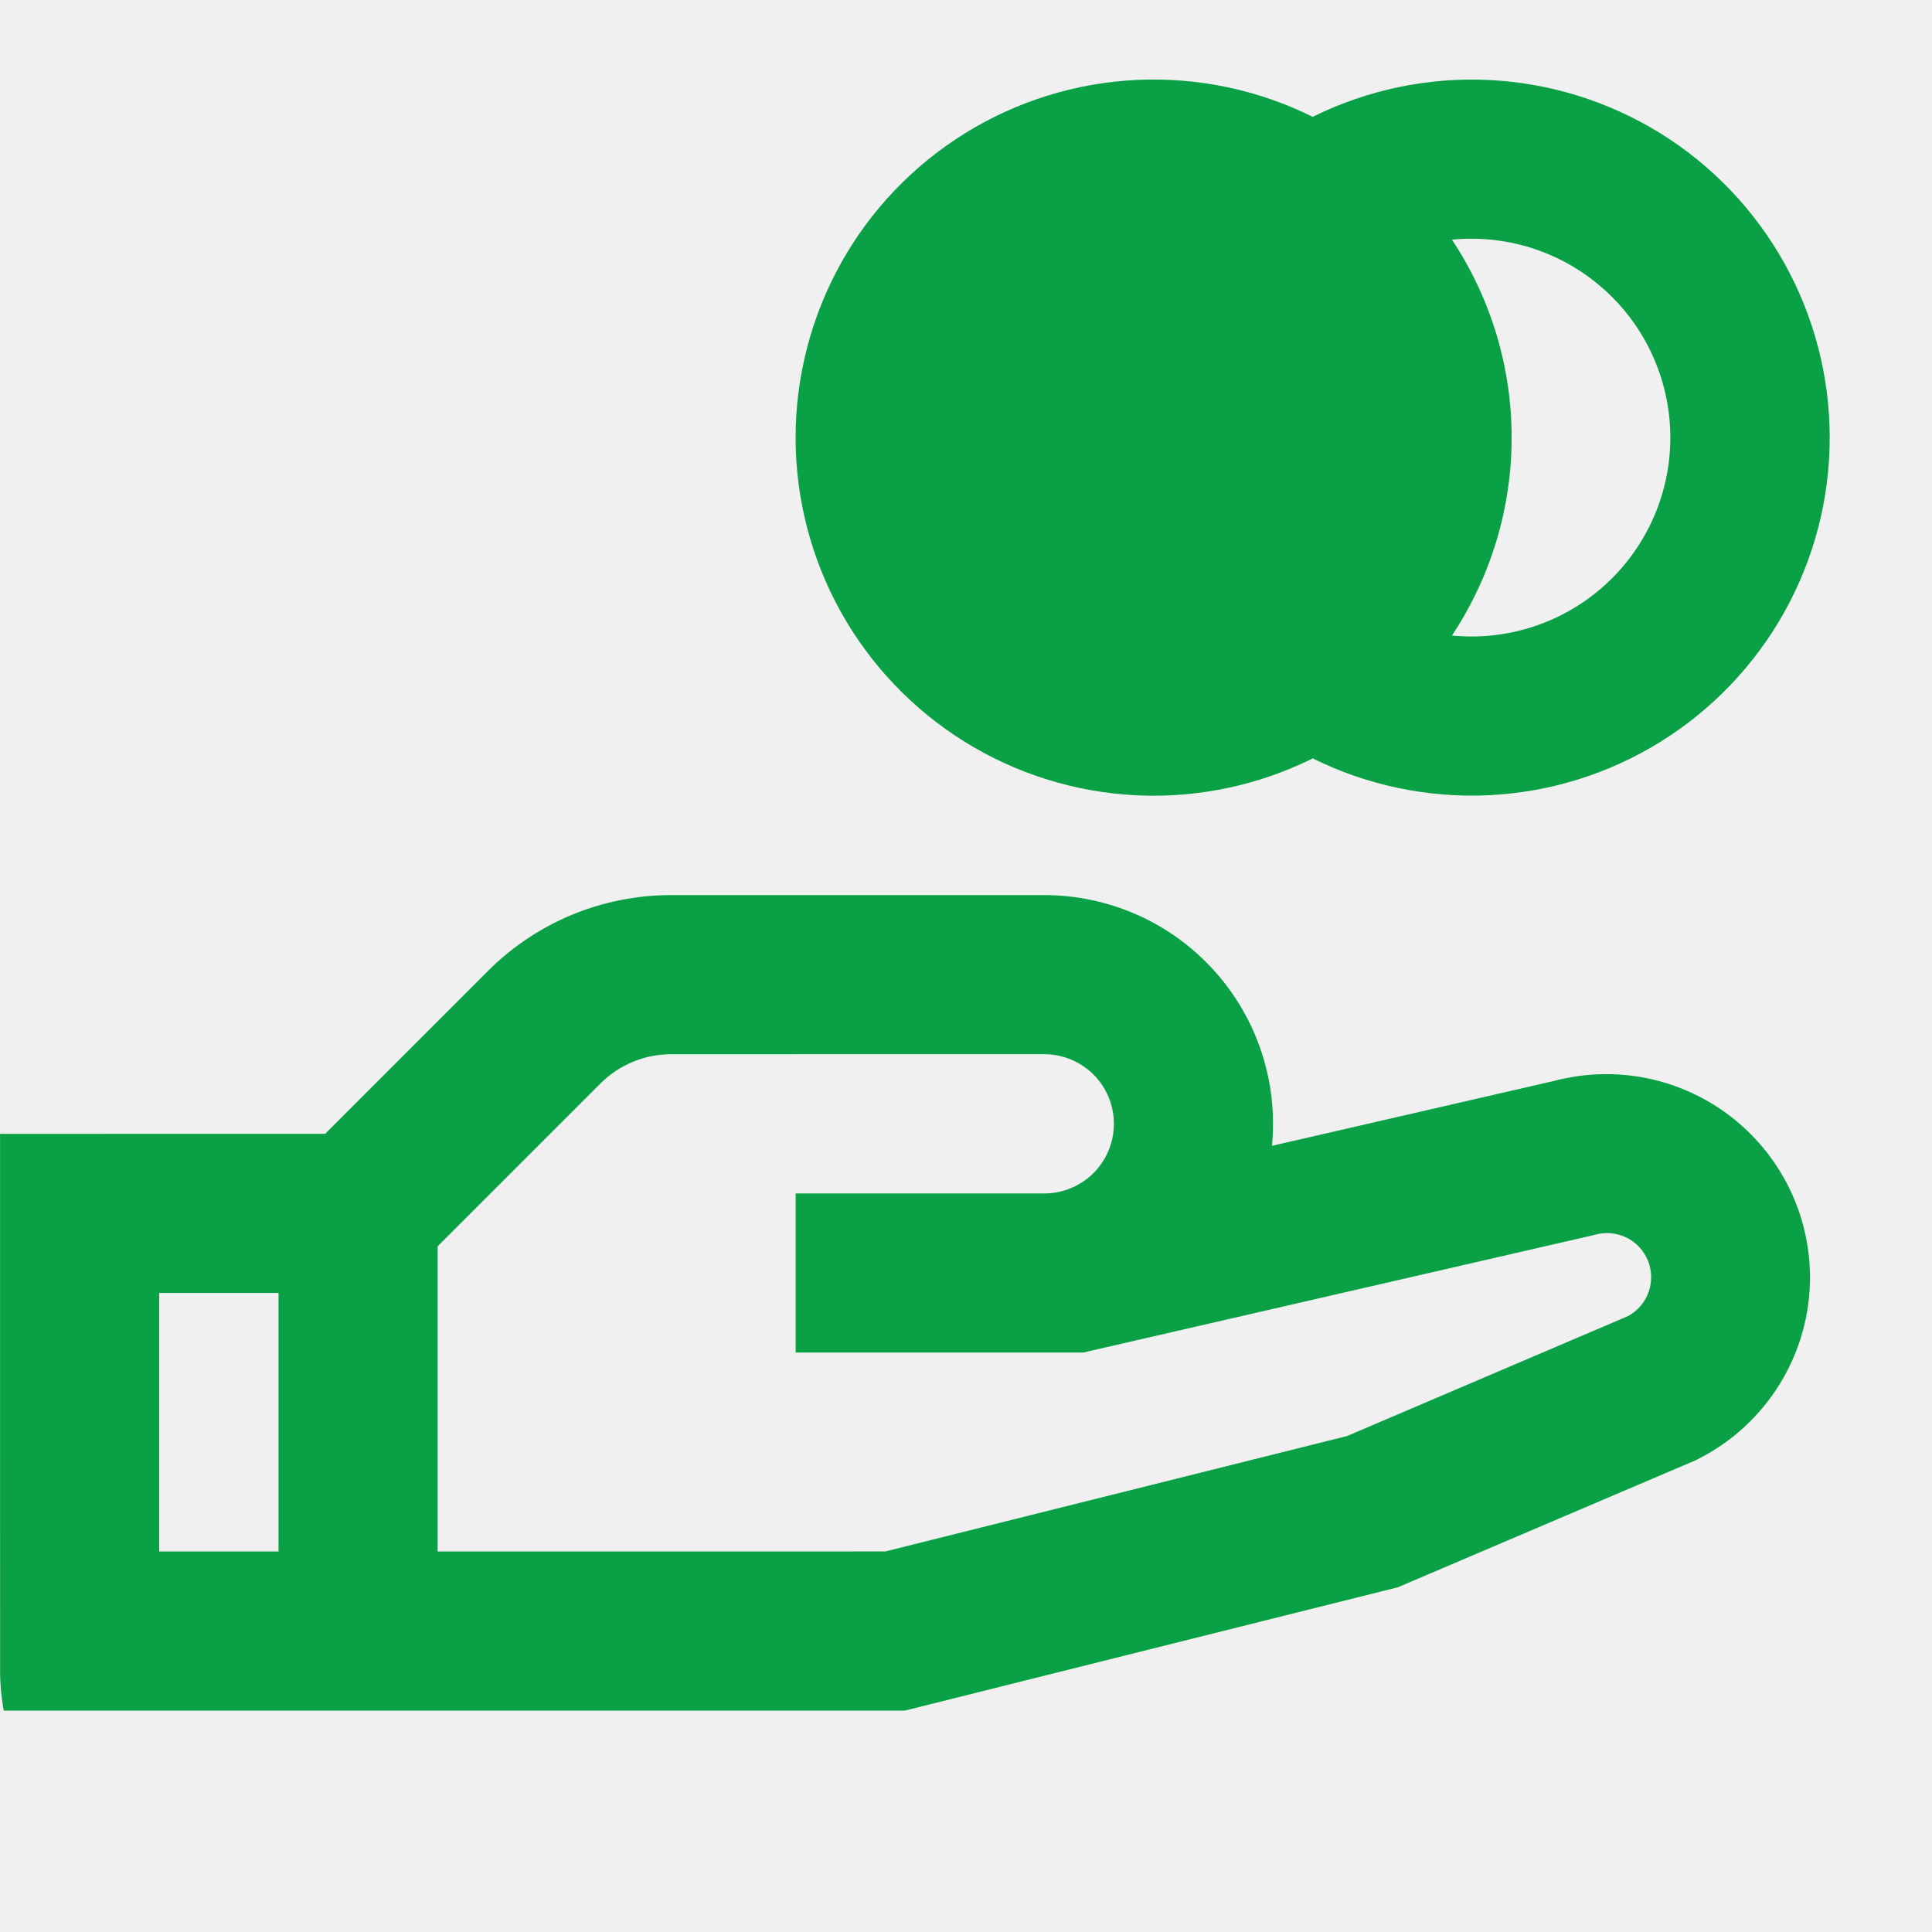
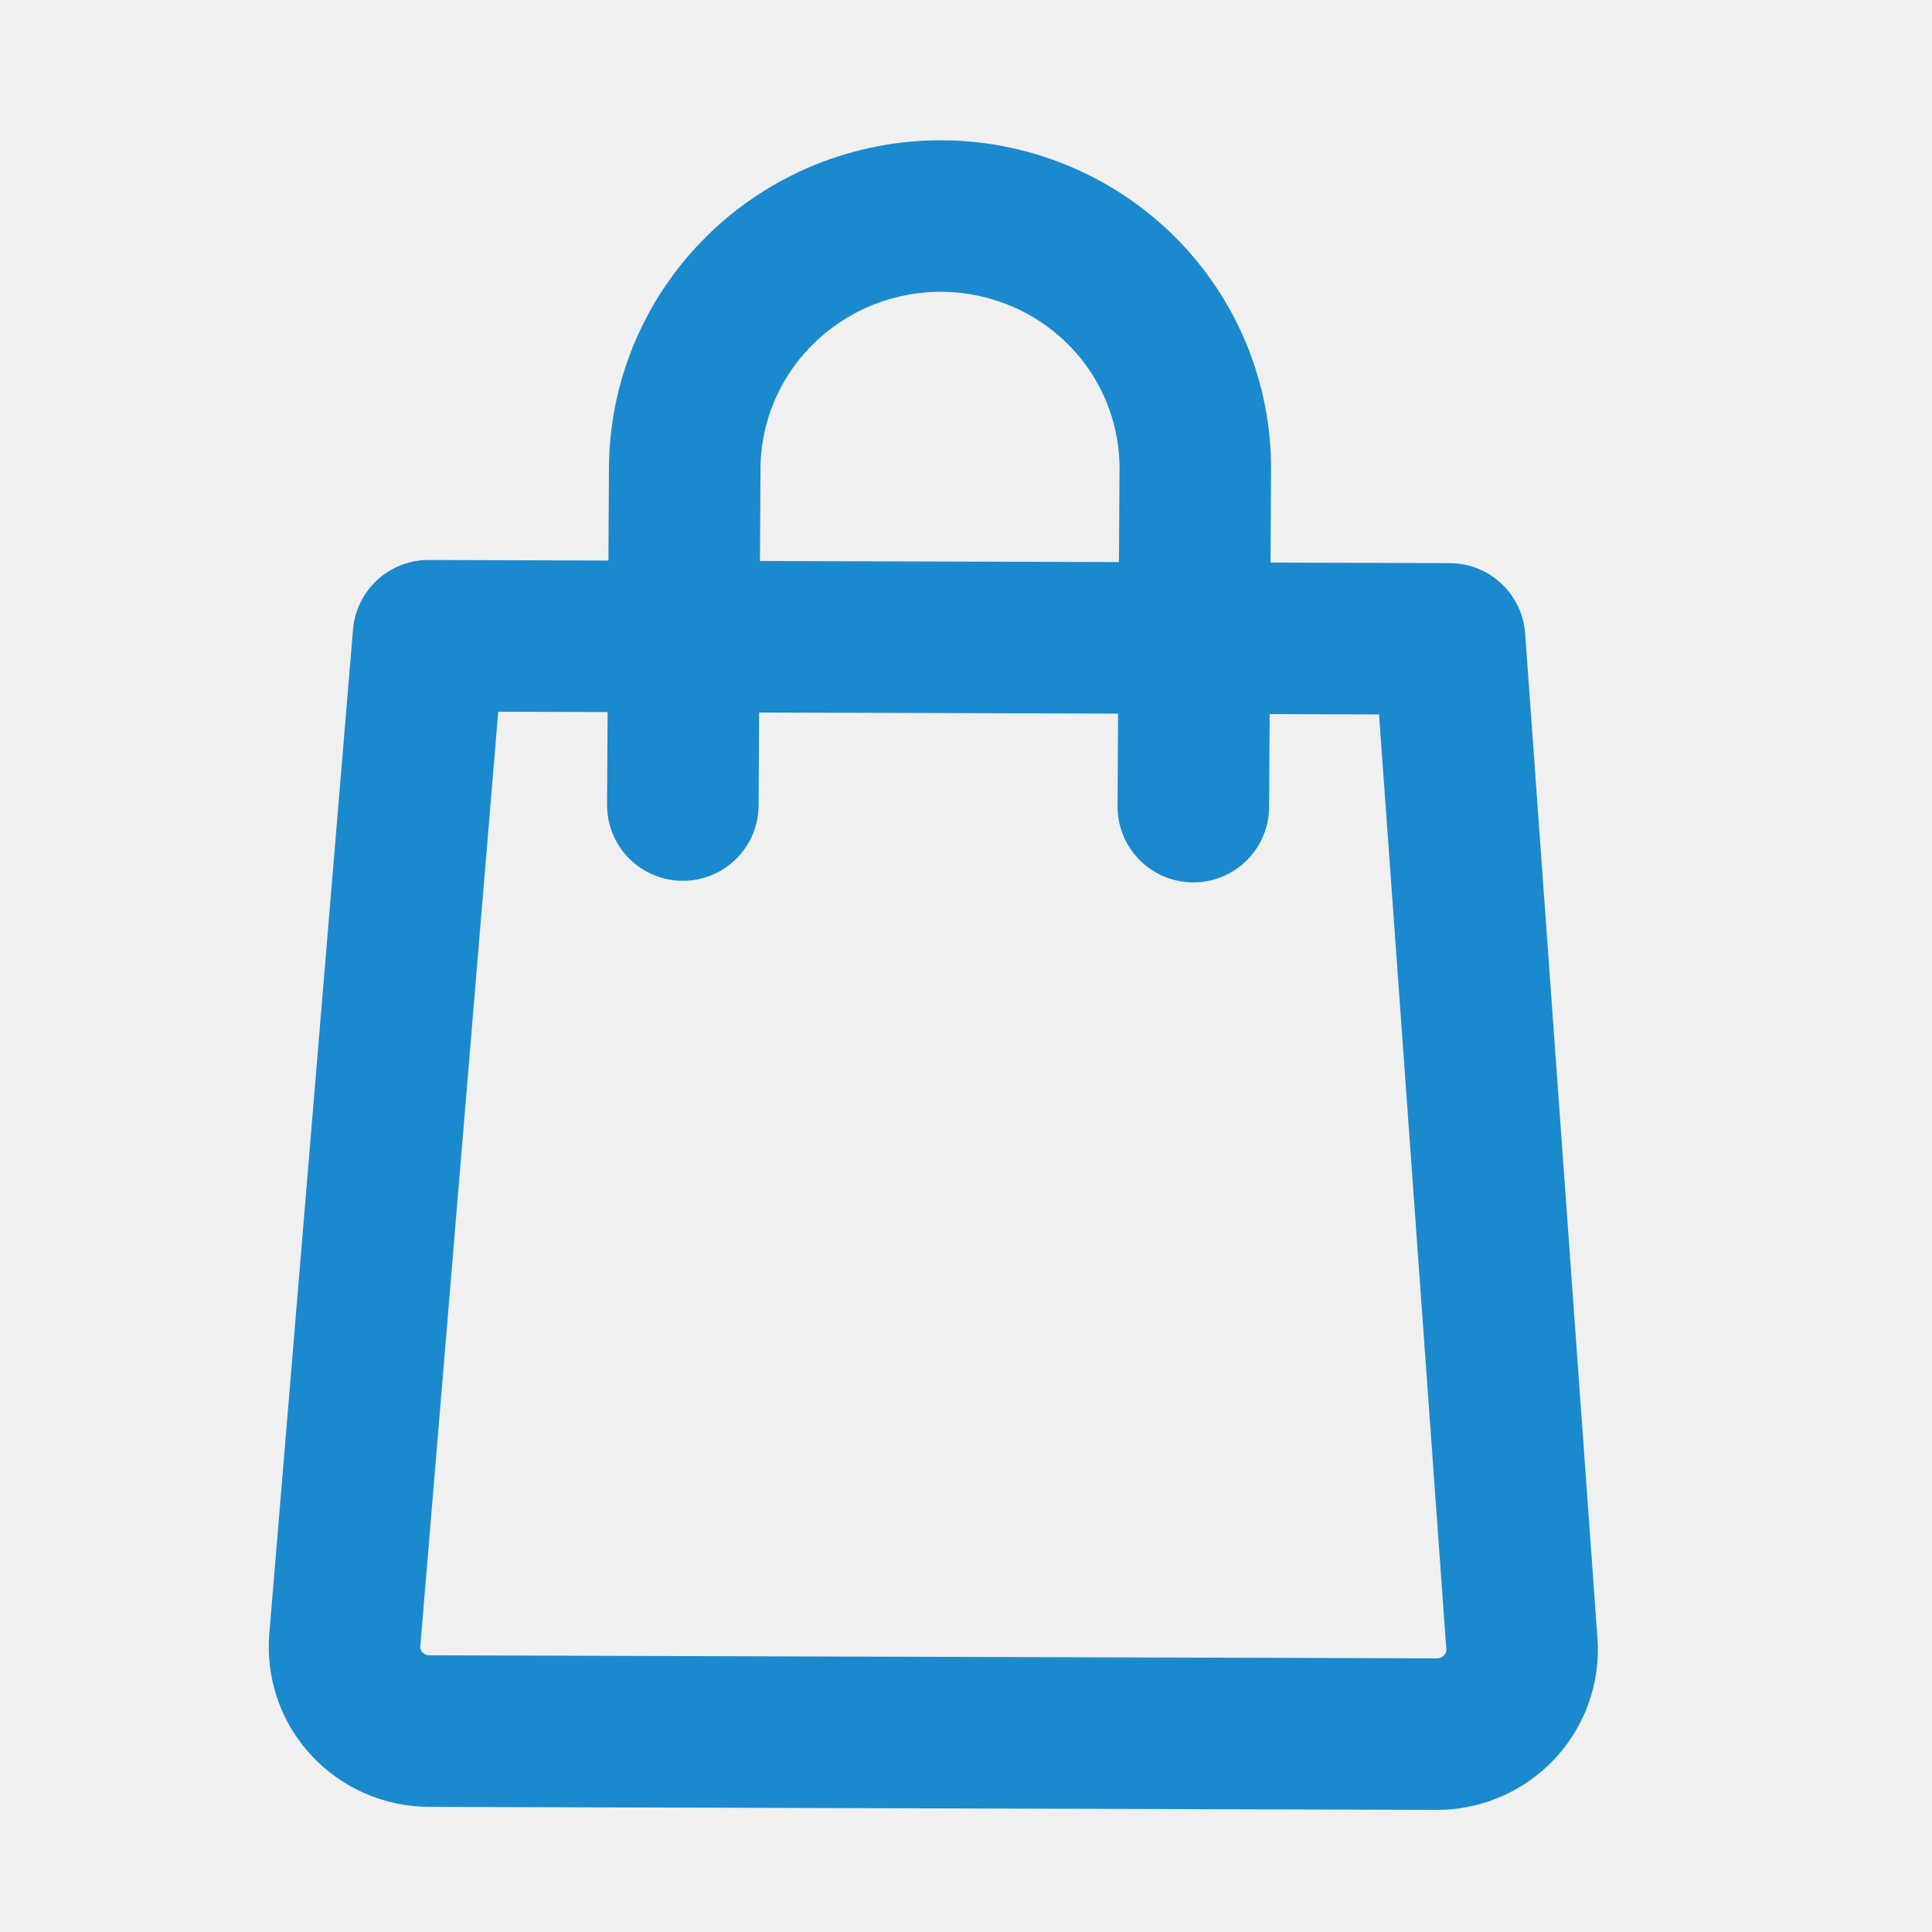
- <svg xmlns="http://www.w3.org/2000/svg" width="40" height="40" viewBox="0 0 40 40" fill="none">
-   <g clip-path="url(#clip0_3322_3215)">
-     <path d="M16.472 9.061C16.472 7.799 16.794 6.559 17.407 5.456C18.02 4.353 18.905 3.426 19.977 2.761C21.049 2.095 22.273 1.715 23.533 1.655C24.793 1.595 26.048 1.858 27.178 2.419C28.308 1.859 29.563 1.596 30.822 1.656C32.082 1.716 33.306 2.097 34.378 2.761C35.45 3.426 36.334 4.354 36.947 5.456C37.56 6.558 37.882 7.798 37.882 9.06C37.883 10.321 37.561 11.561 36.948 12.663C36.334 13.766 35.45 14.693 34.379 15.358C33.307 16.023 32.083 16.404 30.823 16.464C29.564 16.524 28.309 16.262 27.179 15.702C26.049 16.262 24.794 16.526 23.534 16.466C22.274 16.406 21.05 16.026 19.978 15.361C18.905 14.696 18.021 13.768 17.407 12.666C16.794 11.563 16.472 10.323 16.472 9.061ZM30.061 13.158C30.197 13.171 30.334 13.178 30.473 13.178C31.031 13.177 31.582 13.062 32.094 12.842C32.606 12.621 33.068 12.299 33.451 11.895C33.835 11.49 34.133 11.012 34.326 10.49C34.52 9.967 34.605 9.41 34.577 8.854C34.549 8.297 34.408 7.752 34.163 7.251C33.919 6.75 33.575 6.305 33.152 5.941C32.73 5.577 32.239 5.302 31.707 5.134C31.176 4.966 30.616 4.907 30.061 4.962C30.867 6.177 31.297 7.602 31.297 9.06C31.297 10.518 30.867 11.943 30.061 13.158ZM13.895 21.827C13.625 21.826 13.357 21.879 13.107 21.982C12.857 22.084 12.629 22.236 12.438 22.426L9.061 25.803L9.061 32.122L18.33 32.121L27.888 29.732L33.706 27.248C33.904 27.141 34.056 26.964 34.132 26.752C34.208 26.54 34.203 26.308 34.118 26.099C34.033 25.89 33.874 25.72 33.672 25.622C33.469 25.523 33.237 25.503 33.021 25.564L32.988 25.573L22.426 28.003L16.473 28.003L16.473 24.709L21.621 24.709C22.003 24.709 22.369 24.557 22.64 24.287C22.91 24.016 23.062 23.65 23.062 23.267C23.062 22.885 22.91 22.518 22.64 22.248C22.369 21.978 22.003 21.826 21.62 21.826L13.895 21.827ZM26.335 23.723L32.185 22.377C32.809 22.213 33.461 22.195 34.092 22.322C34.724 22.45 35.318 22.72 35.829 23.113C36.339 23.506 36.753 24.01 37.039 24.588C37.324 25.166 37.473 25.801 37.475 26.445C37.474 27.228 37.256 27.994 36.845 28.659C36.433 29.325 35.845 29.863 35.146 30.213L35.101 30.236L28.941 32.863L18.735 35.416L0.002 35.417L0.001 23.475L6.732 23.474L10.111 20.094C10.61 19.598 11.2 19.204 11.85 18.936C12.5 18.669 13.197 18.531 13.9 18.532L21.62 18.532C22.281 18.532 22.934 18.67 23.538 18.937C24.142 19.204 24.683 19.595 25.127 20.084C25.571 20.573 25.908 21.149 26.116 21.776C26.324 22.403 26.398 23.066 26.335 23.723ZM5.767 26.769L3.296 26.769L3.296 32.122L5.767 32.122L5.767 26.769Z" fill="#09A046" />
-   </g>
-   <defs>
-     <clipPath id="clip0_3322_3215">
-       <rect y="0.003" width="39.532" height="39.532" rx="5" fill="white" />
-     </clipPath>
-   </defs>
+ <svg xmlns="http://www.w3.org/2000/svg" width="51" height="51" viewBox="0 0 51 51" fill="none">
+   <path d="M18.025 21.251L18.075 12.355C18.085 10.585 18.805 8.89 20.076 7.643C21.346 6.396 23.064 5.698 24.851 5.703C26.638 5.709 28.348 6.417 29.605 7.672C30.861 8.927 31.562 10.627 31.552 12.396L31.501 21.293M38.265 16.865L40.174 43.389C40.196 43.694 40.154 44.002 40.051 44.291C39.948 44.58 39.785 44.845 39.574 45.069C39.362 45.293 39.106 45.472 38.822 45.594C38.537 45.716 38.231 45.778 37.921 45.777L11.328 45.696C11.018 45.695 10.713 45.63 10.43 45.507C10.147 45.383 9.893 45.203 9.684 44.977C9.475 44.752 9.315 44.486 9.215 44.196C9.115 43.906 9.077 43.599 9.102 43.294L11.312 16.782L38.265 16.865Z" stroke="#1B89CD" stroke-width="4" stroke-linecap="round" stroke-linejoin="round" />
</svg>
